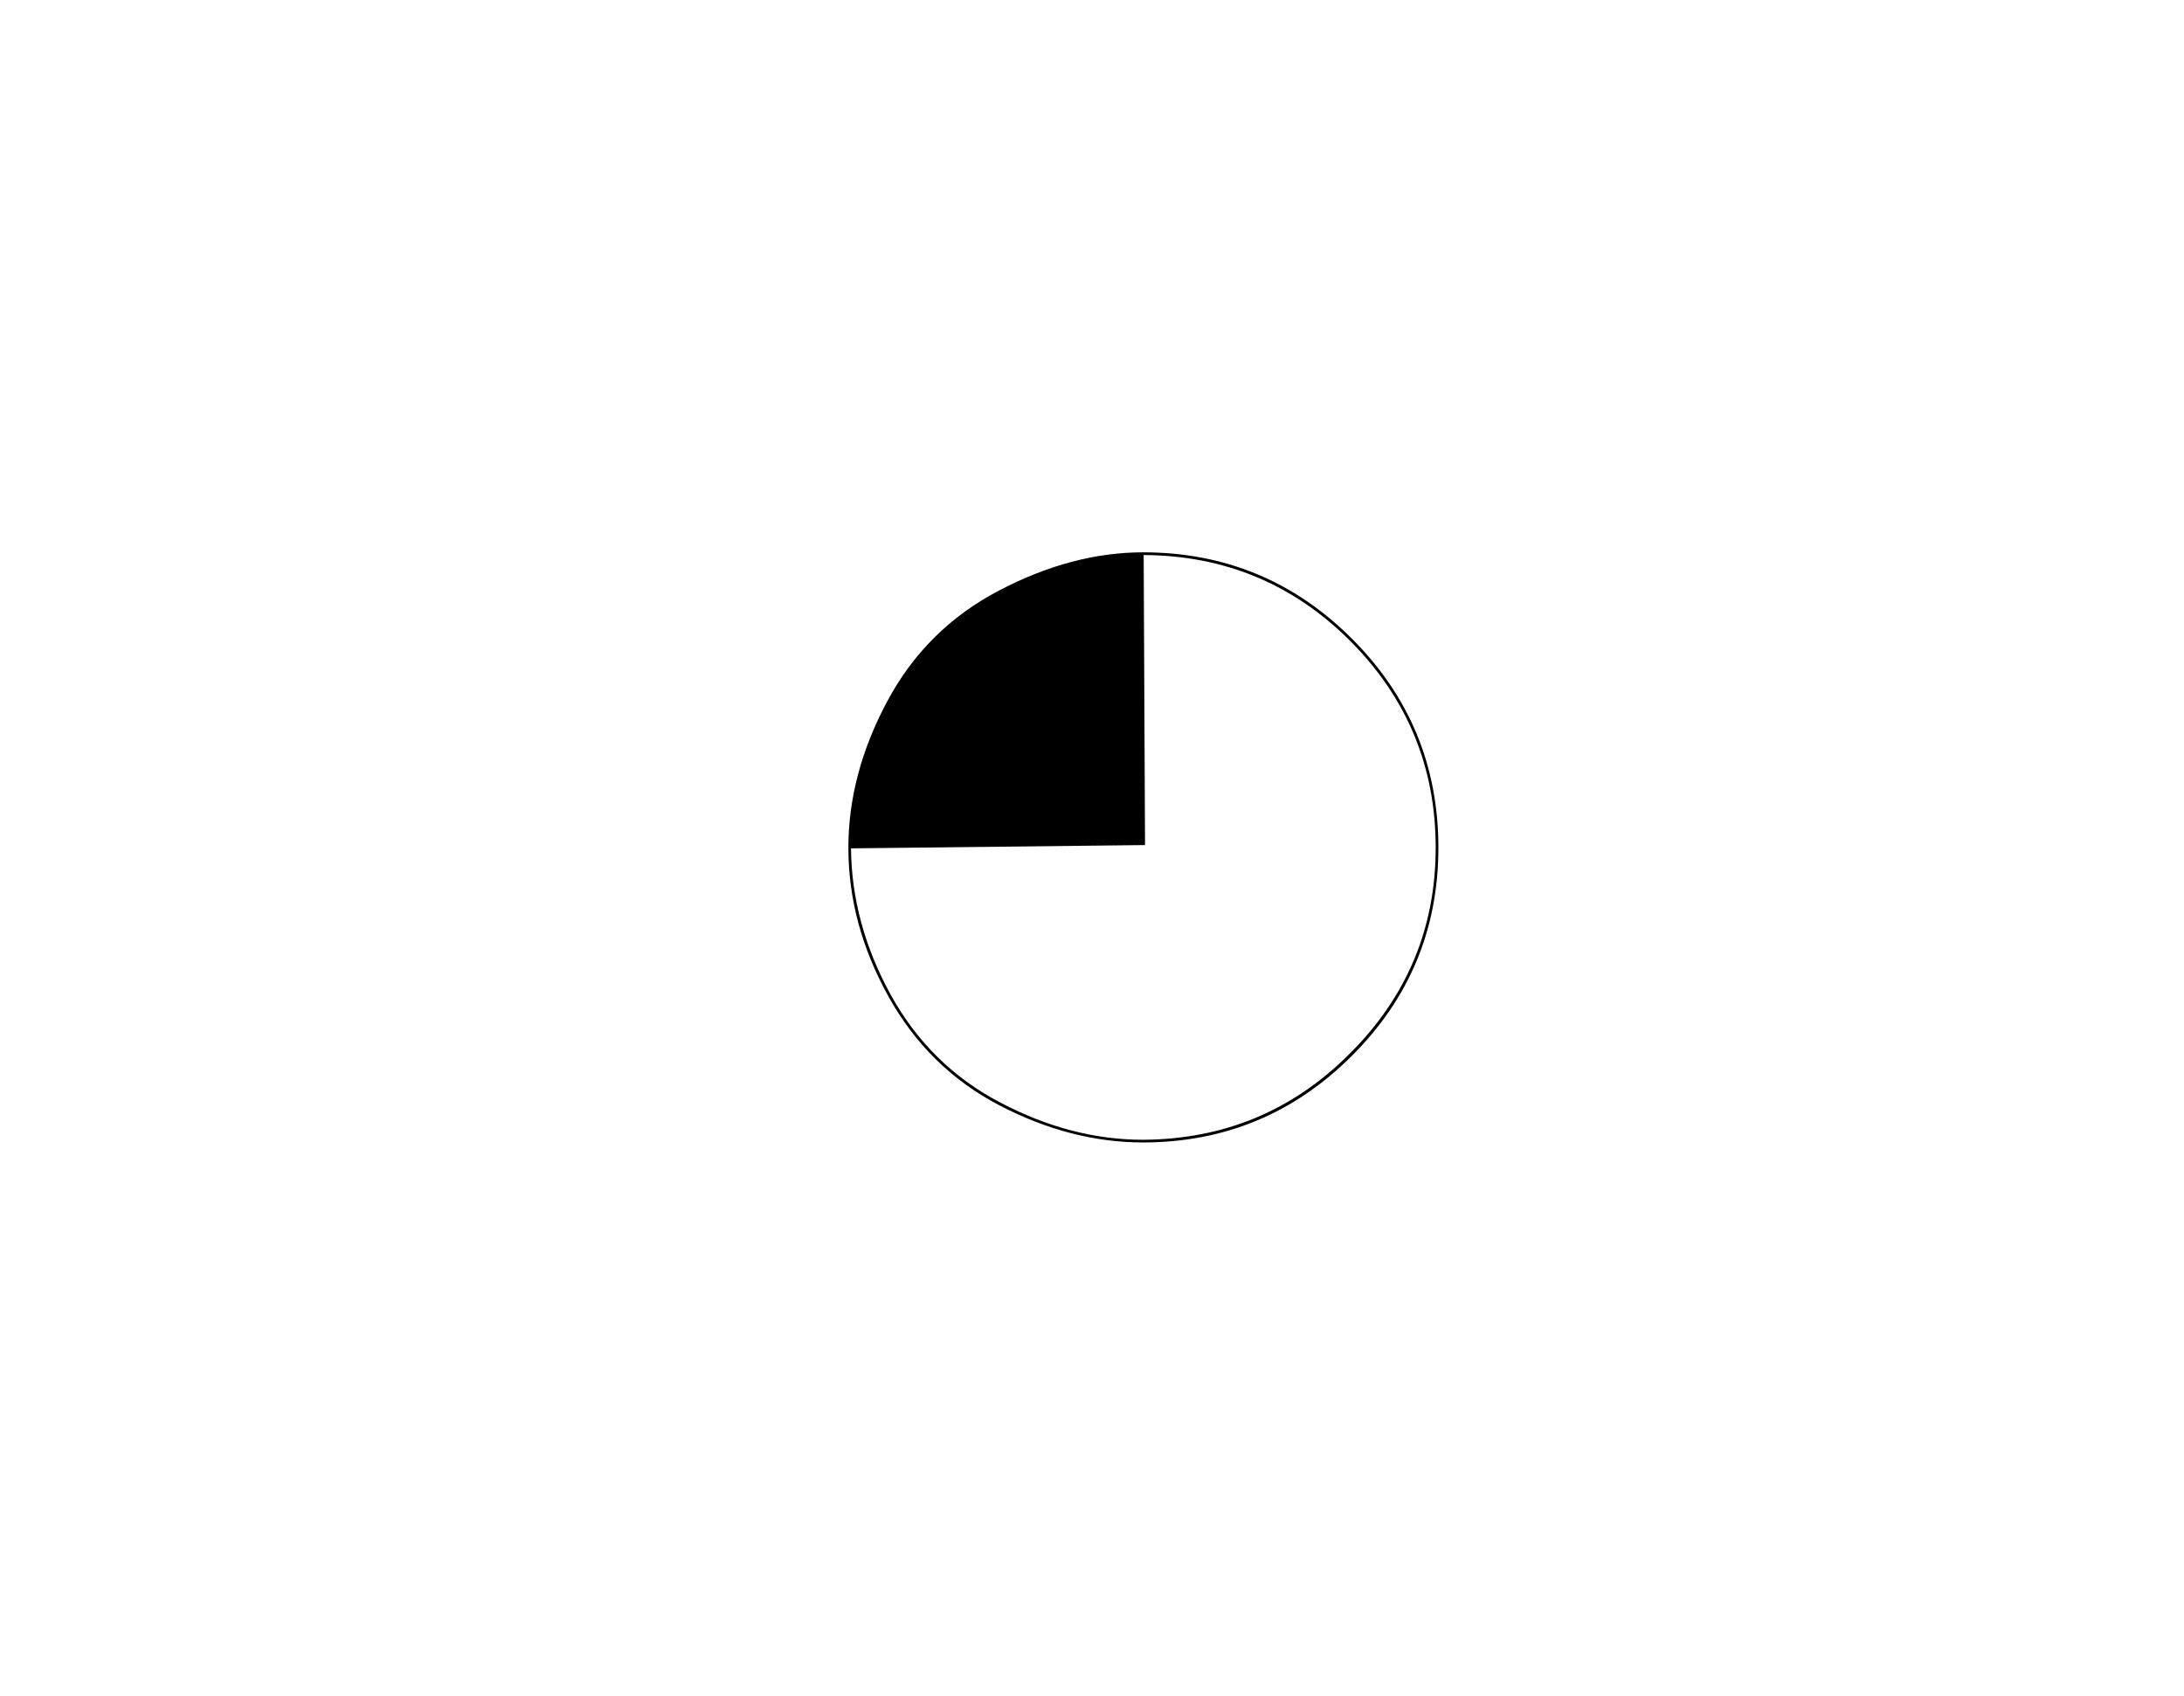
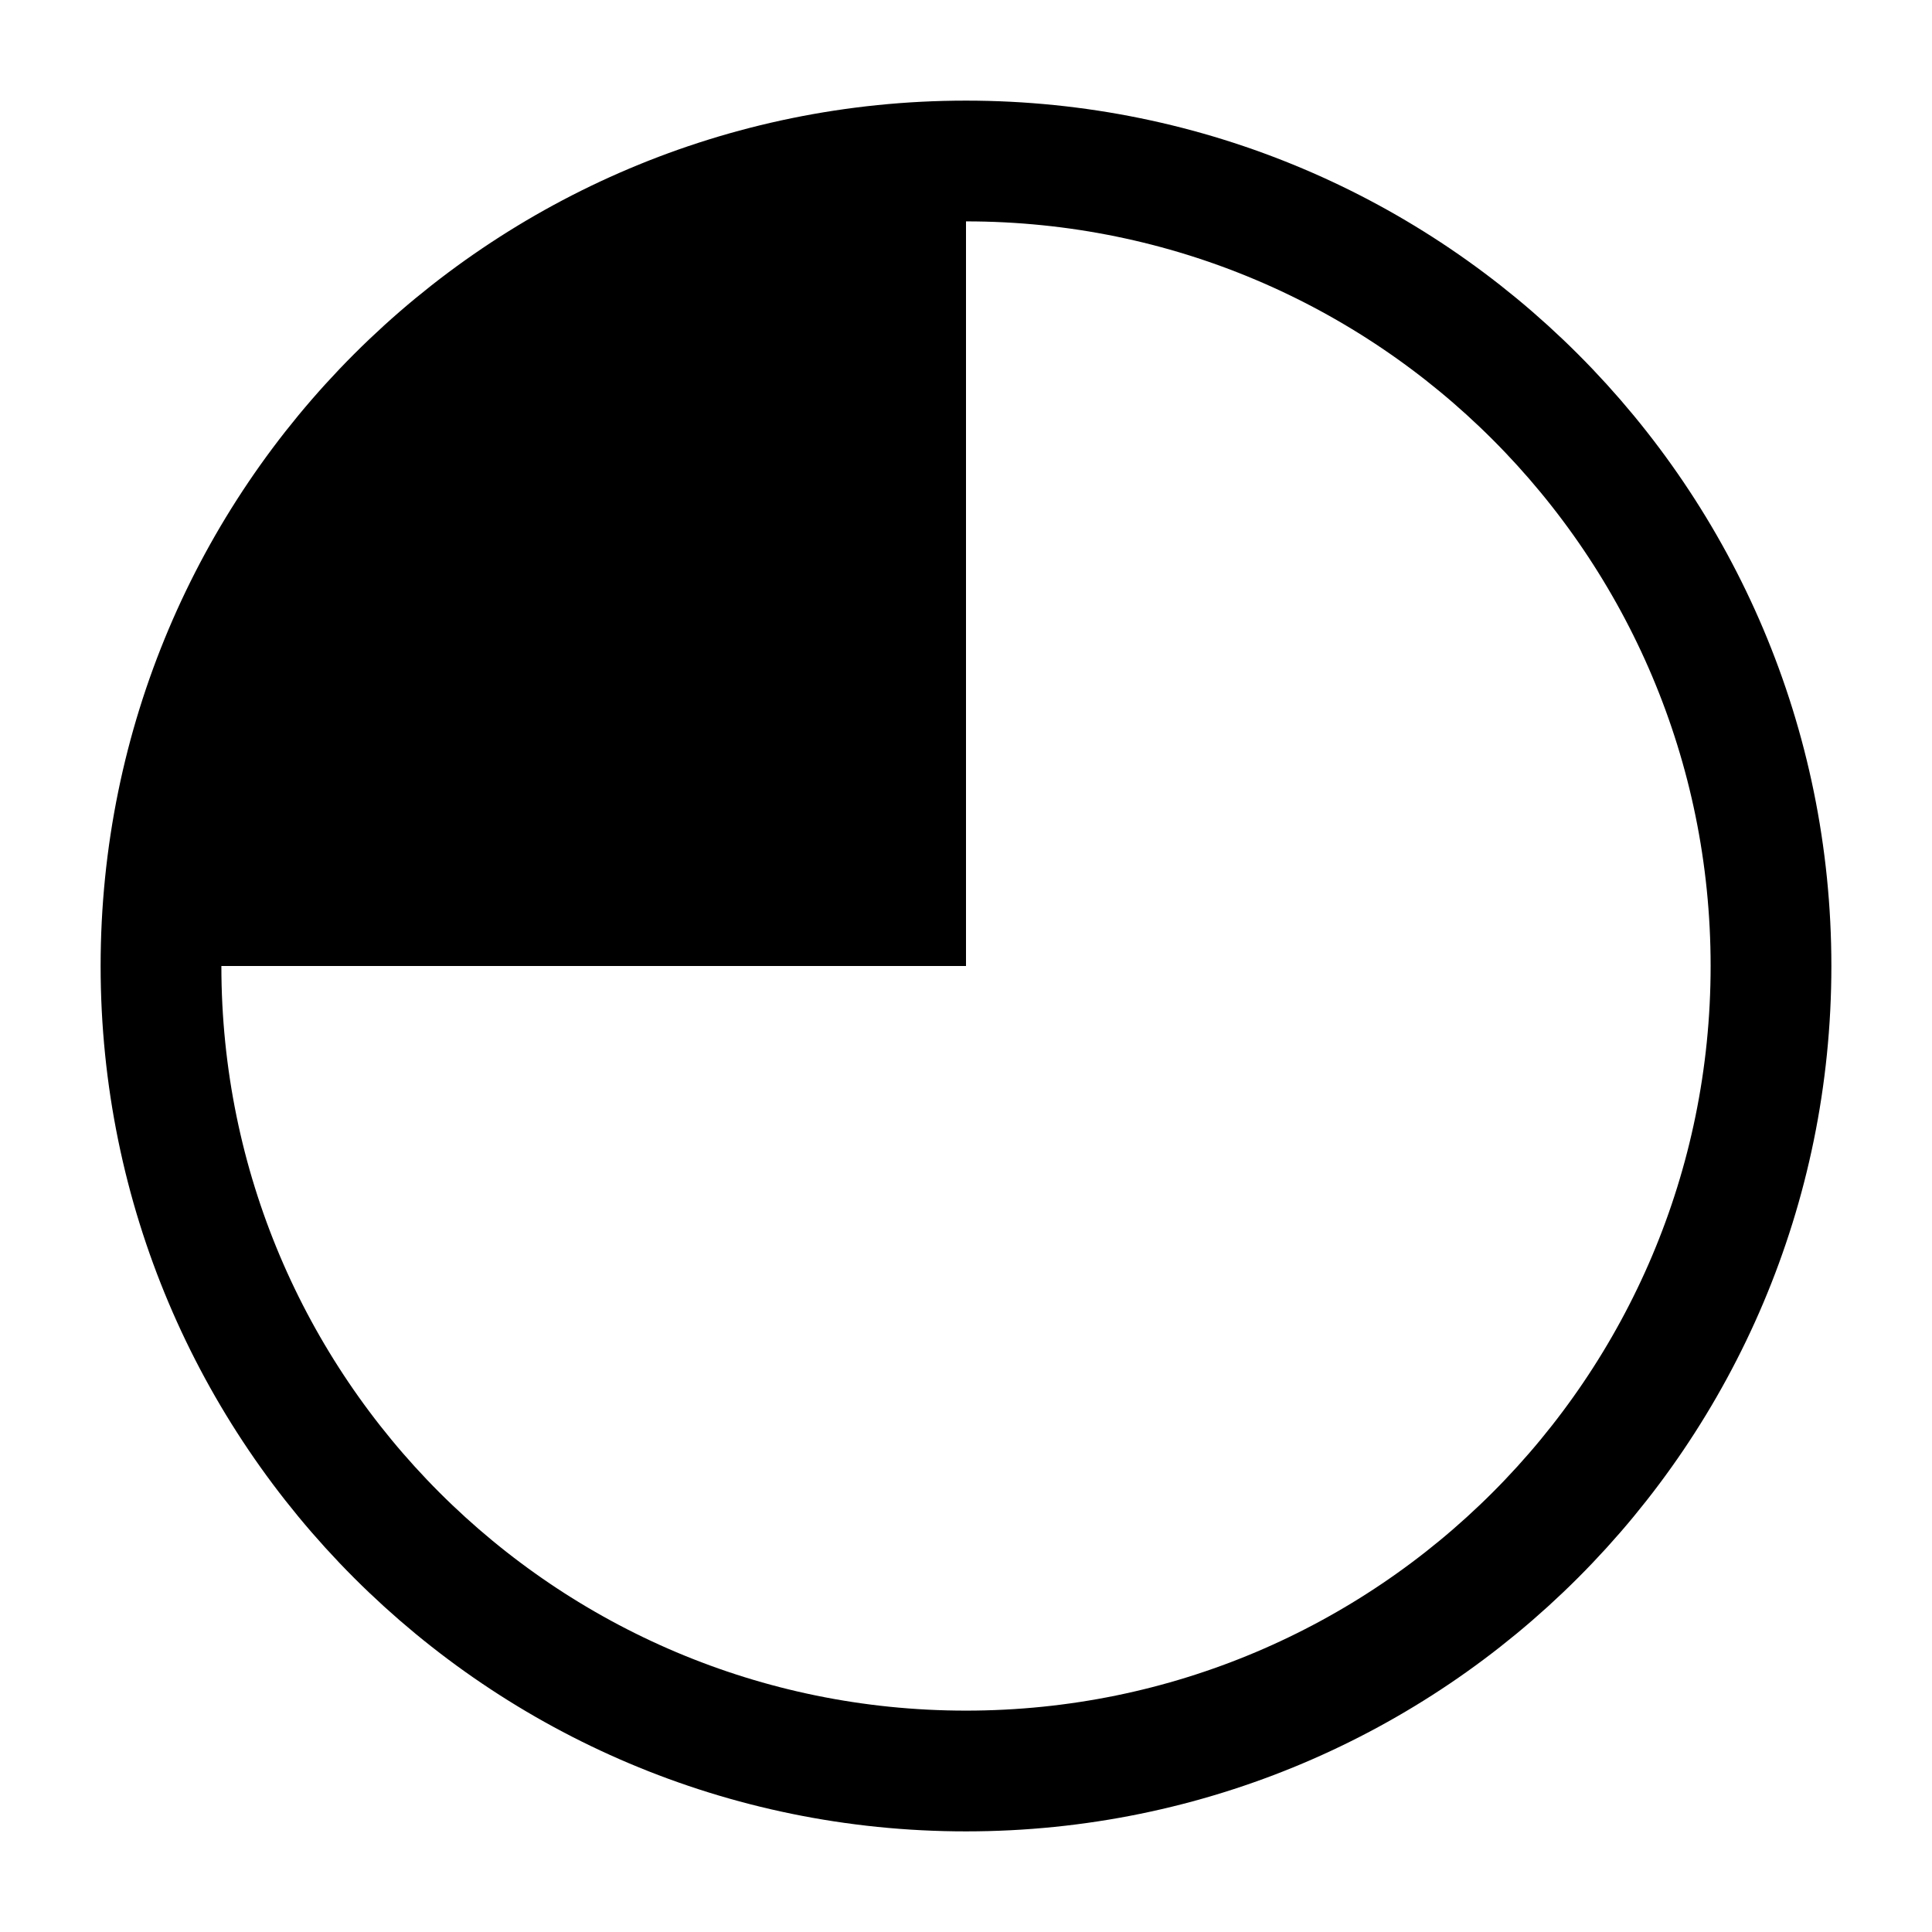
- <svg xmlns="http://www.w3.org/2000/svg" width="608" zoomAndPan="magnify" viewBox="0 0 456 354" height="472" preserveAspectRatio="xMidYMid meet" version="1.2">
-   <defs />
-   <g id="5af3af3d9c">
-     <g style="fill:#000000;fill-opacity:1;">
-       <g transform="translate(319.4768, 263.3764)">
-         <path style="stroke:none" d="M -80.688 -147.516 C -80.688 -147.516 -80.594 -127.332 -80.406 -86.969 L -141.797 -86.281 C -141.703 -75.832 -138.953 -65.672 -133.547 -55.797 C -128.047 -45.816 -120.352 -38.266 -110.469 -33.141 C -100.676 -28.016 -90.797 -25.453 -80.828 -25.453 C -63.953 -25.547 -49.594 -31.508 -37.75 -43.344 C -25.727 -55.281 -19.719 -69.641 -19.719 -86.422 C -19.719 -103.285 -25.68 -117.688 -37.609 -129.625 C -49.453 -141.457 -63.812 -147.422 -80.688 -147.516 Z M -142.344 -86.422 C -142.344 -96.672 -139.641 -106.852 -134.234 -116.969 C -128.828 -127.082 -121.039 -134.797 -110.875 -140.109 C -100.719 -145.422 -90.703 -148.078 -80.828 -148.078 C -63.766 -148.078 -49.219 -142.062 -37.188 -130.031 C -25.164 -118.008 -19.156 -103.473 -19.156 -86.422 C -19.156 -69.453 -25.191 -54.953 -37.266 -42.922 C -49.336 -30.898 -63.859 -24.891 -80.828 -24.891 C -90.891 -24.891 -100.883 -27.473 -110.812 -32.641 C -120.738 -37.816 -128.473 -45.414 -134.016 -55.438 C -139.566 -65.457 -142.344 -75.785 -142.344 -86.422 Z M -142.344 -86.422 " />
-       </g>
-     </g>
-   </g>
+ <svg xmlns="http://www.w3.org/2000/svg" viewBox="0 0 24 24">
+   <circle cx="12" cy="12" r="10" stroke="currentColor" stroke-width="1.5" fill="none" />
+   <path d="M 12 12 L 22 12 A 10 10 0 0 0 12 2 Z" fill="currentColor" transform="rotate(270, 12, 12)" />
</svg>
